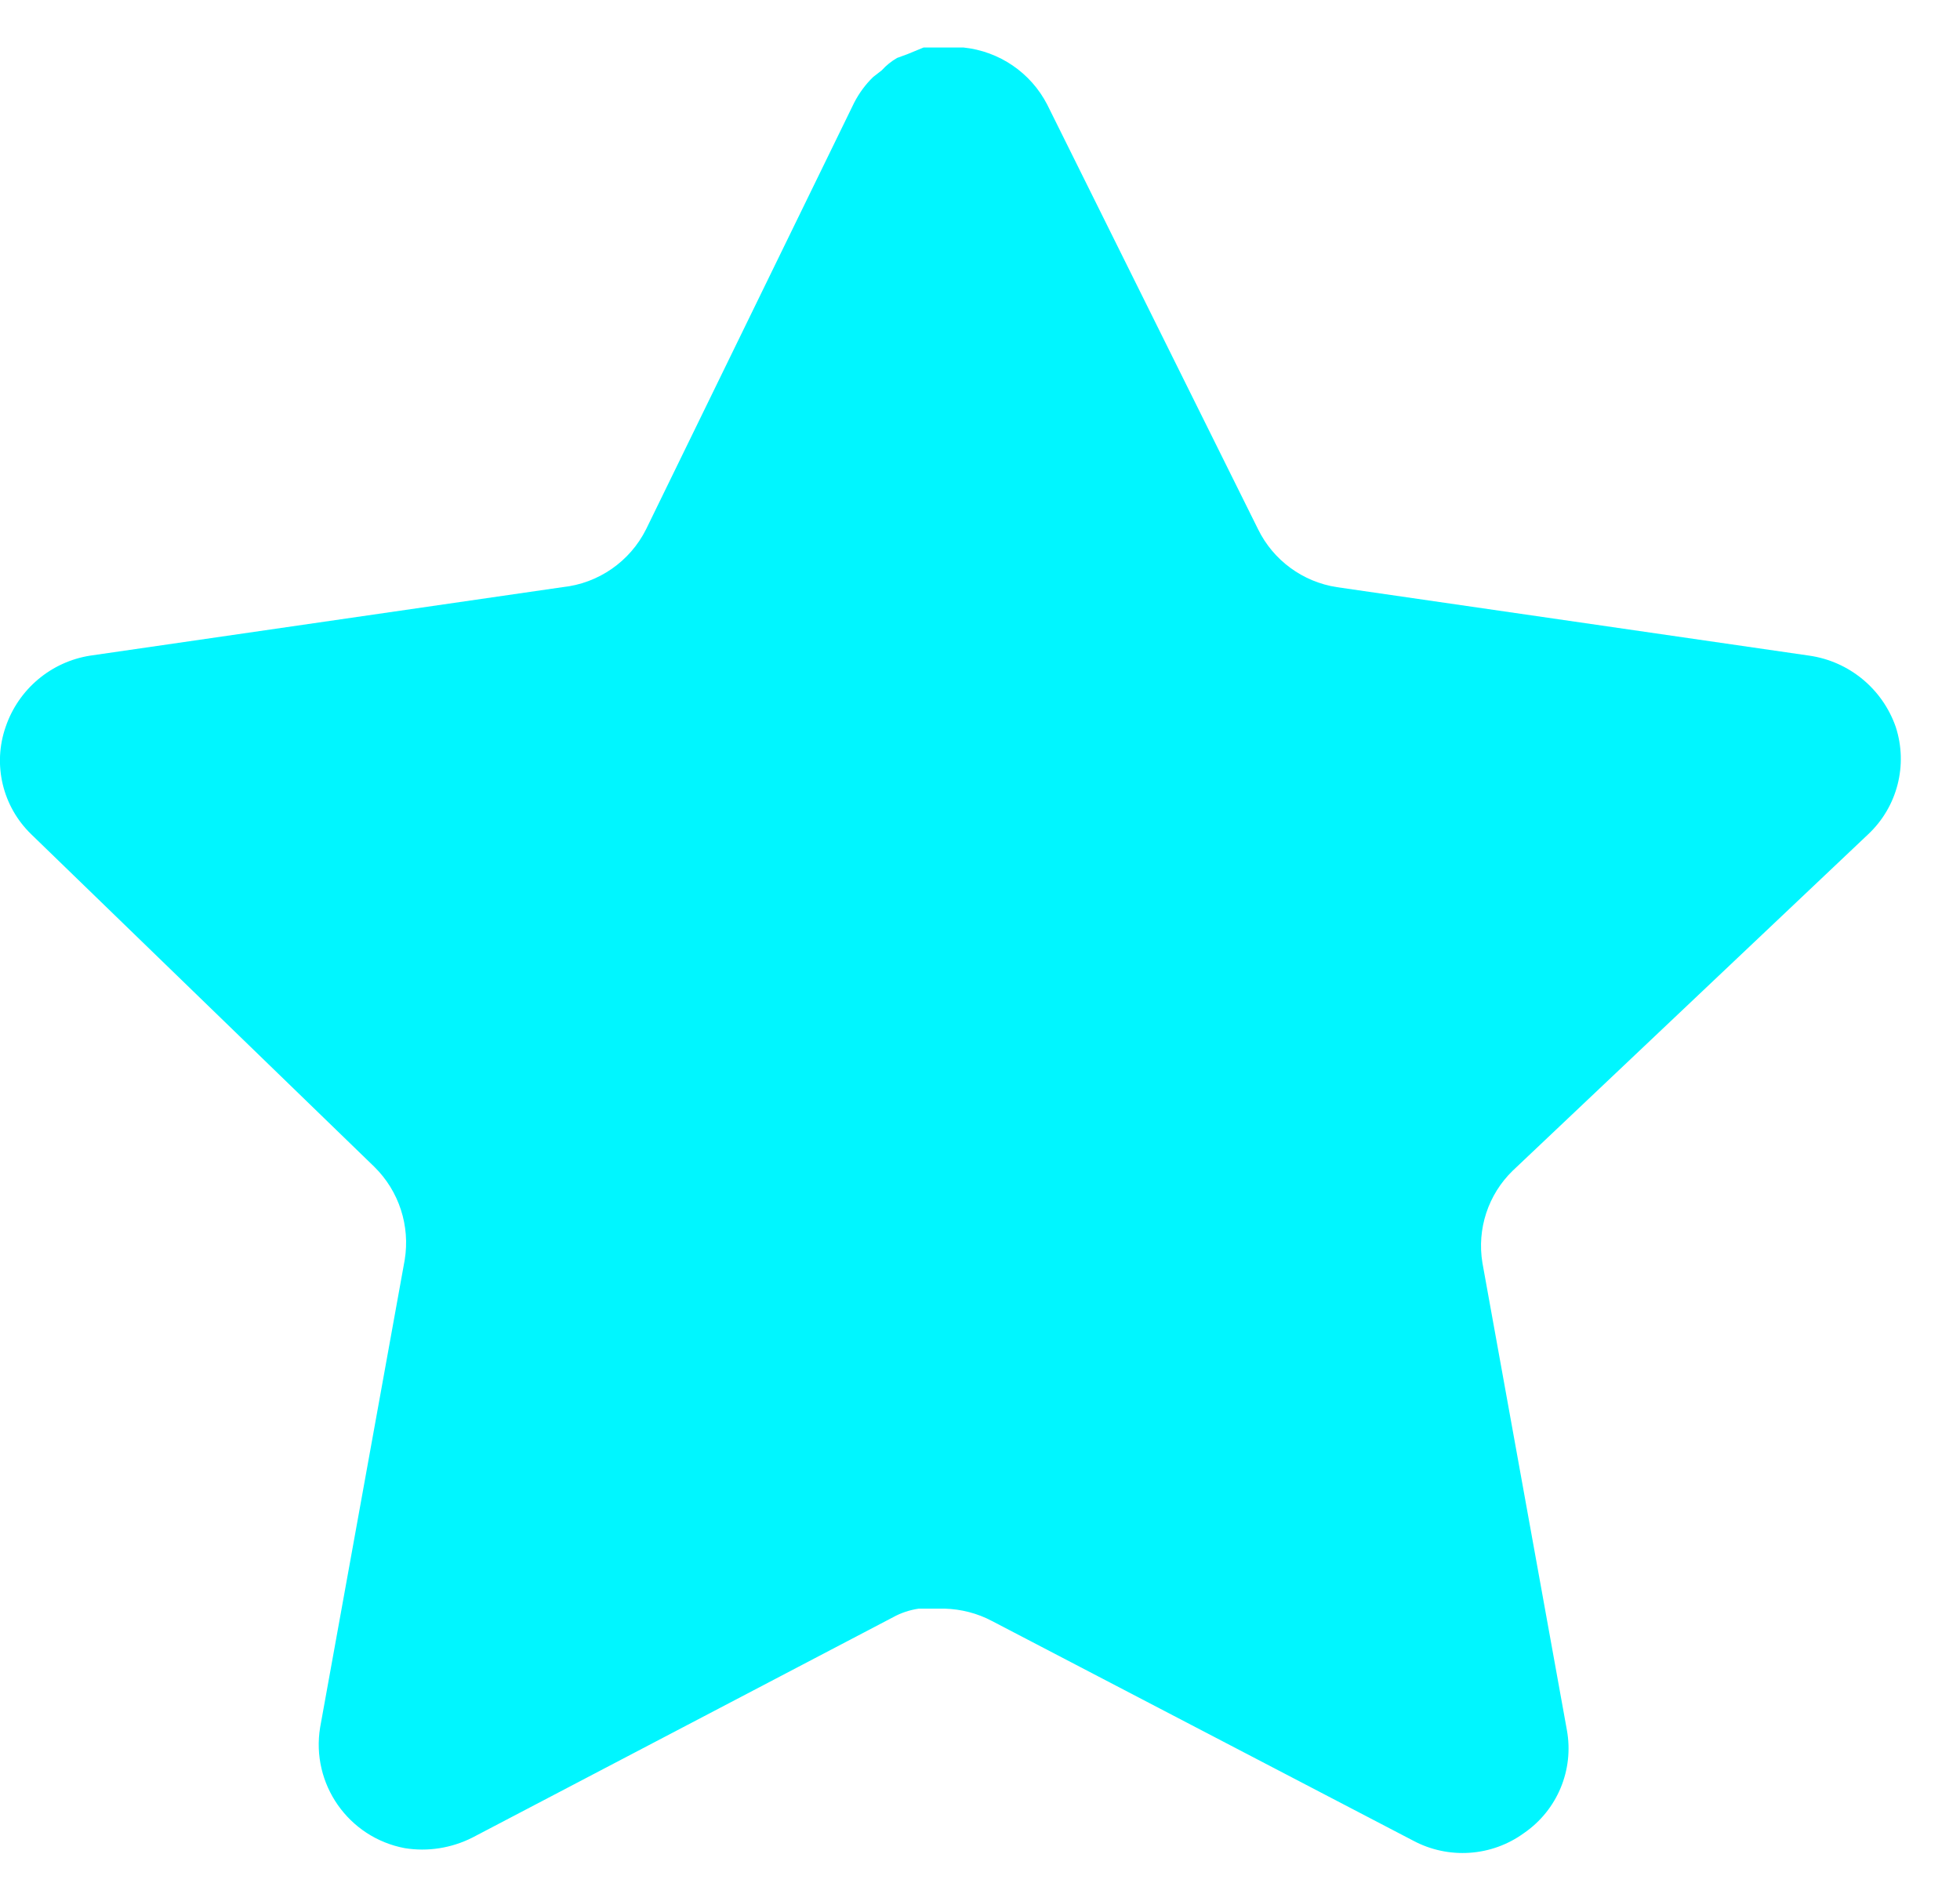
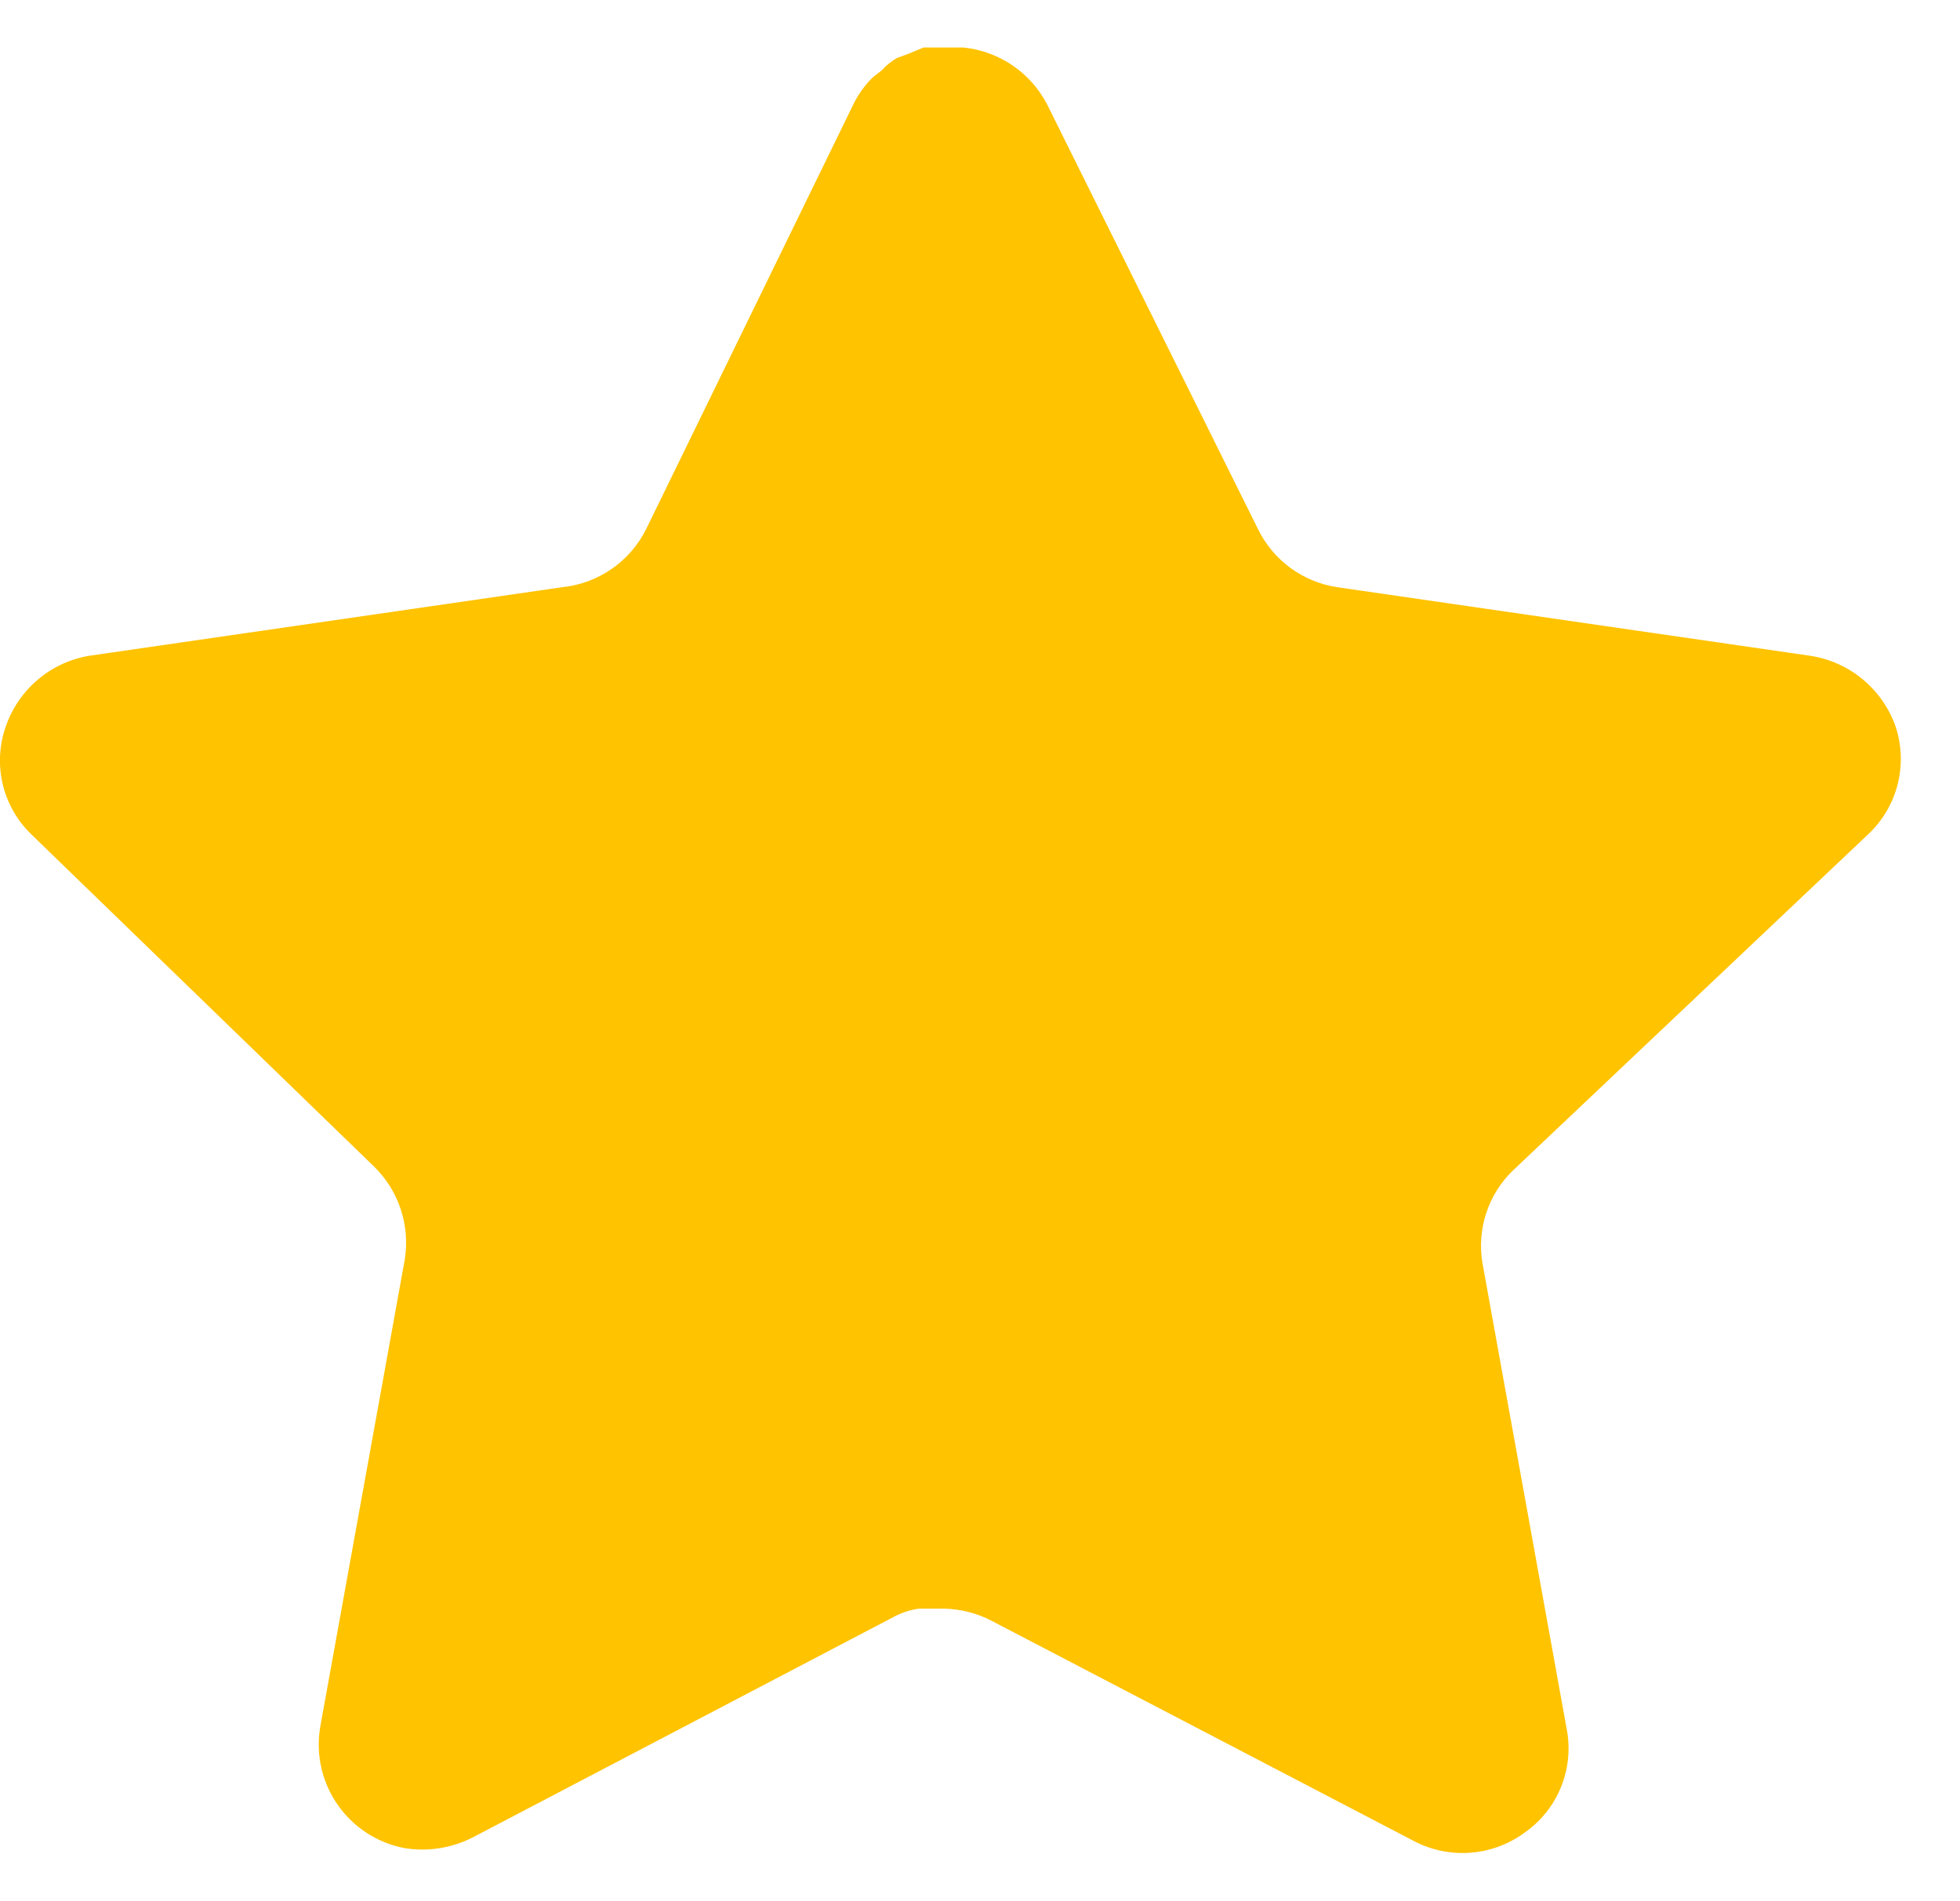
<svg xmlns="http://www.w3.org/2000/svg" width="33" height="32" viewBox="0 0 33 32" fill="none">
-   <path d="M25.47 19.712C25.055 20.114 24.865 20.695 24.959 21.264L26.382 29.136C26.502 29.803 26.22 30.479 25.662 30.864C25.114 31.264 24.386 31.312 23.79 30.992L16.703 27.296C16.457 27.165 16.183 27.095 15.903 27.087H15.47C15.319 27.109 15.172 27.157 15.038 27.231L7.95 30.944C7.599 31.12 7.202 31.183 6.814 31.12C5.866 30.941 5.234 30.039 5.39 29.087L6.814 21.215C6.908 20.64 6.718 20.056 6.303 19.648L0.526 14.048C0.042 13.579 -0.126 12.875 0.095 12.24C0.31 11.607 0.857 11.144 1.518 11.04L9.47 9.887C10.074 9.824 10.606 9.456 10.878 8.912L14.382 1.728C14.465 1.568 14.572 1.421 14.702 1.296L14.846 1.184C14.921 1.101 15.007 1.032 15.103 0.976L15.278 0.912L15.55 0.8H16.223C16.825 0.863 17.354 1.223 17.631 1.76L21.182 8.912C21.438 9.435 21.935 9.799 22.51 9.887L30.462 11.04C31.134 11.136 31.695 11.6 31.918 12.24C32.127 12.882 31.946 13.586 31.454 14.048L25.47 19.712Z" fill="#00F6FF" />
+   <path d="M25.47 19.712C25.055 20.114 24.865 20.695 24.959 21.264L26.382 29.136C26.502 29.803 26.22 30.479 25.662 30.864C25.114 31.264 24.386 31.312 23.79 30.992L16.703 27.296C16.457 27.165 16.183 27.095 15.903 27.087H15.47C15.319 27.109 15.172 27.157 15.038 27.231L7.95 30.944C7.599 31.12 7.202 31.183 6.814 31.12C5.866 30.941 5.234 30.039 5.39 29.087L6.814 21.215C6.908 20.64 6.718 20.056 6.303 19.648L0.526 14.048C0.042 13.579 -0.126 12.875 0.095 12.24C0.31 11.607 0.857 11.144 1.518 11.04L9.47 9.887C10.074 9.824 10.606 9.456 10.878 8.912L14.382 1.728C14.465 1.568 14.572 1.421 14.702 1.296L14.846 1.184C14.921 1.101 15.007 1.032 15.103 0.976L15.278 0.912L15.55 0.8H16.223C16.825 0.863 17.354 1.223 17.631 1.76L21.182 8.912C21.438 9.435 21.935 9.799 22.51 9.887L30.462 11.04C31.134 11.136 31.695 11.6 31.918 12.24C32.127 12.882 31.946 13.586 31.454 14.048L25.47 19.712Z" fill="#ffc300" />
</svg>
